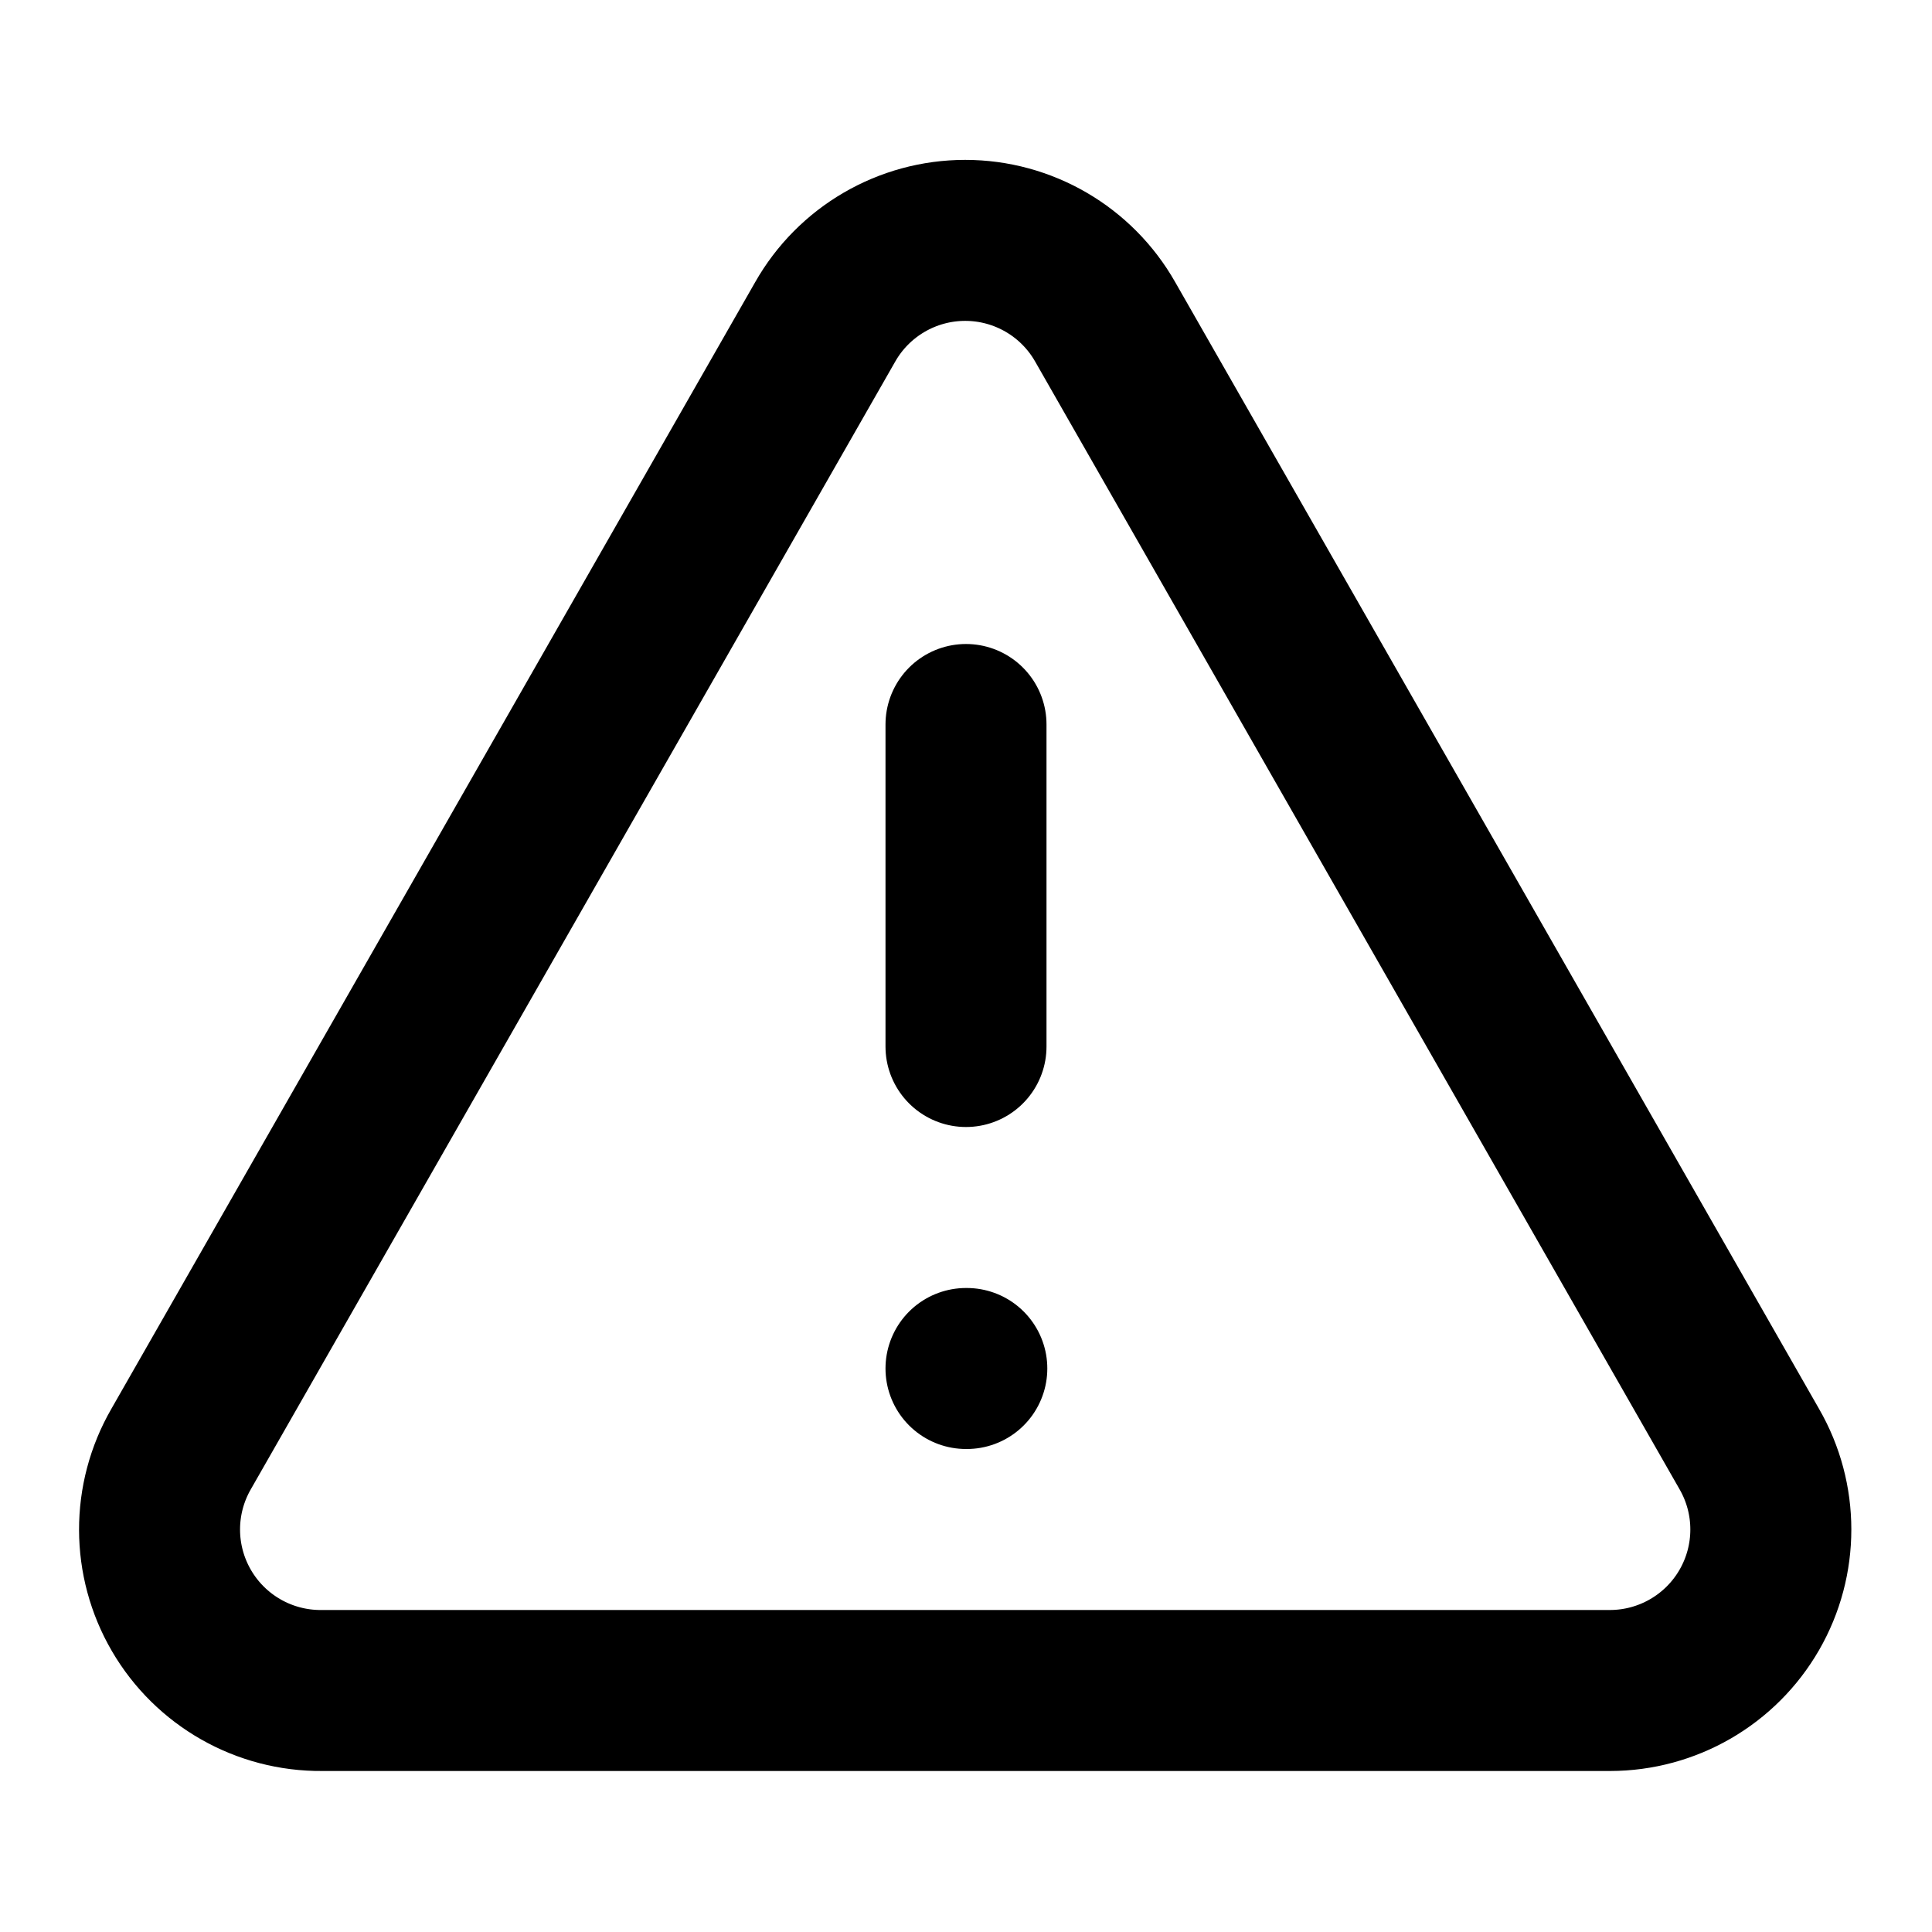
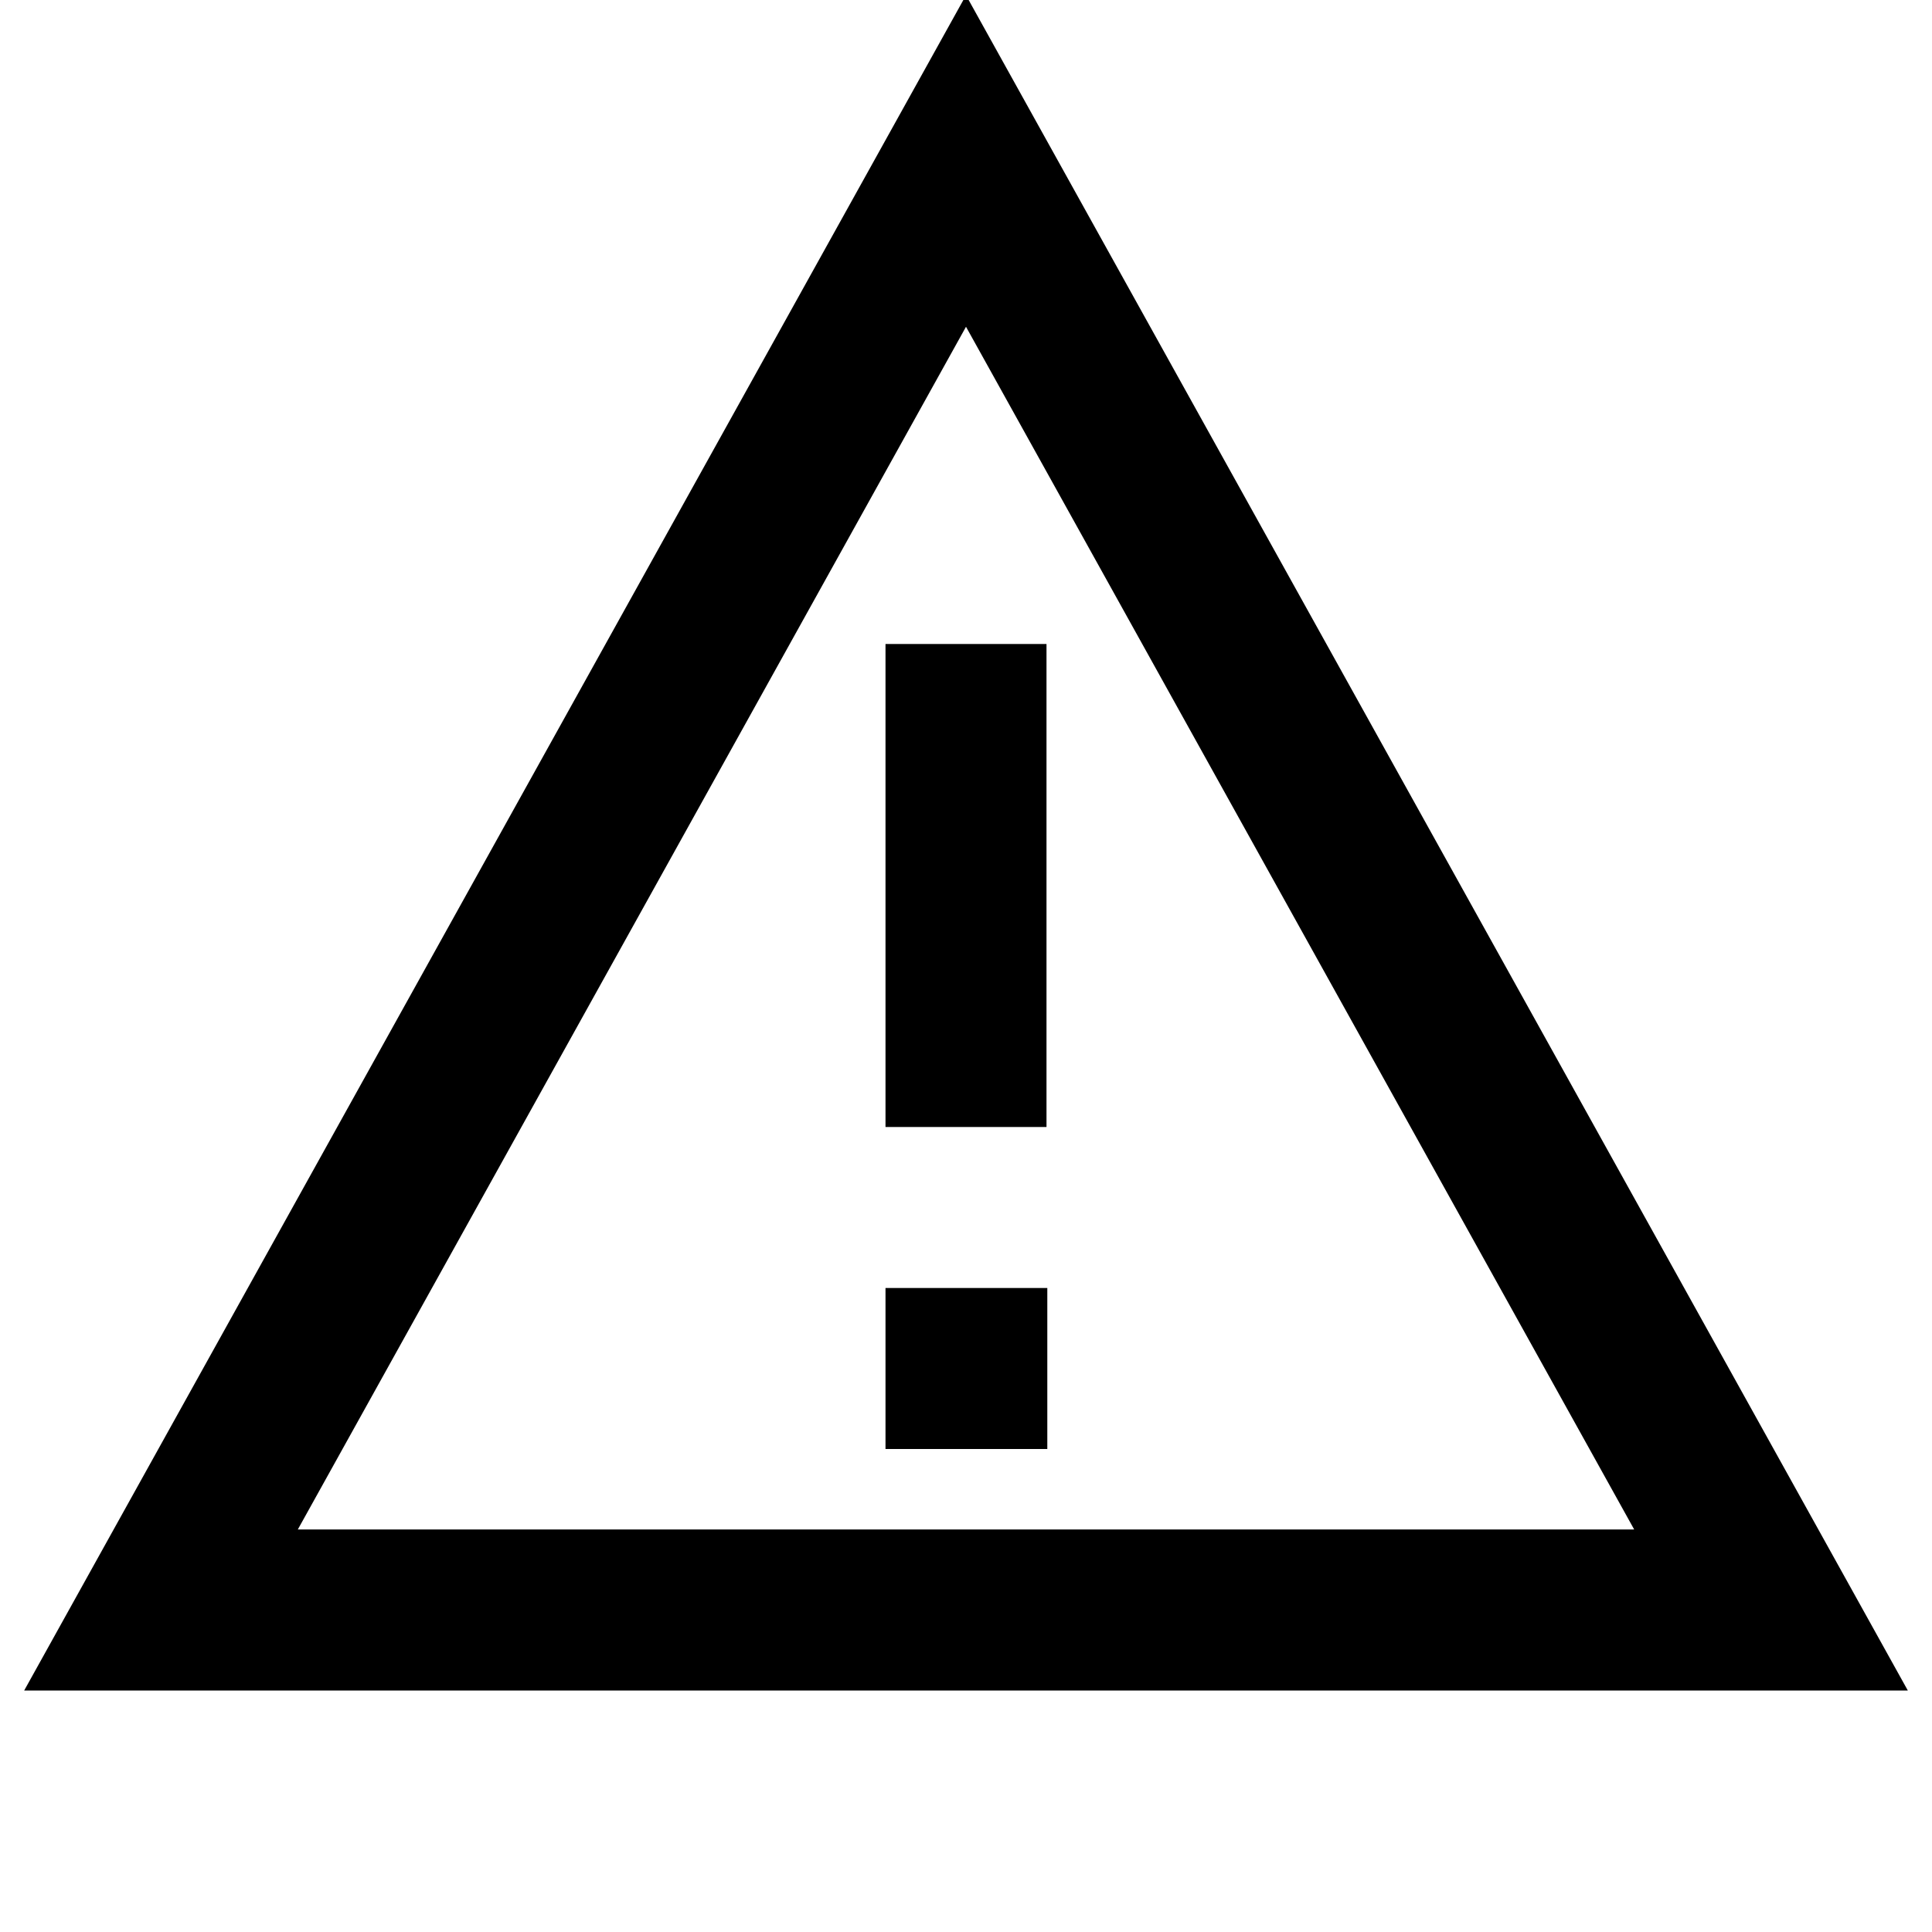
- <svg xmlns="http://www.w3.org/2000/svg" width="24" height="24" viewBox="0 0 24 24" fill="none" stroke="currentColor" stroke-width="2" stroke-linecap="round" stroke-linejoin="round">
-   <path d="m21.73 18-8-14a2 2 0 0 0-3.48 0l-8 14A2 2 0 0 0 4 21h16a2 2 0 0 0 1.73-3" />
+ <svg xmlns="http://www.w3.org/2000/svg" width="24" height="24" viewBox="0 0 24 24" fill="none" stroke="currentColor" stroke-width="2" stroke-linecap="square" stroke-linejoin="miter">
+   <path d="M12 2 22 20H2Z" />
  <path d="M12 9v4" />
  <path d="M12 17h.01" />
</svg>
